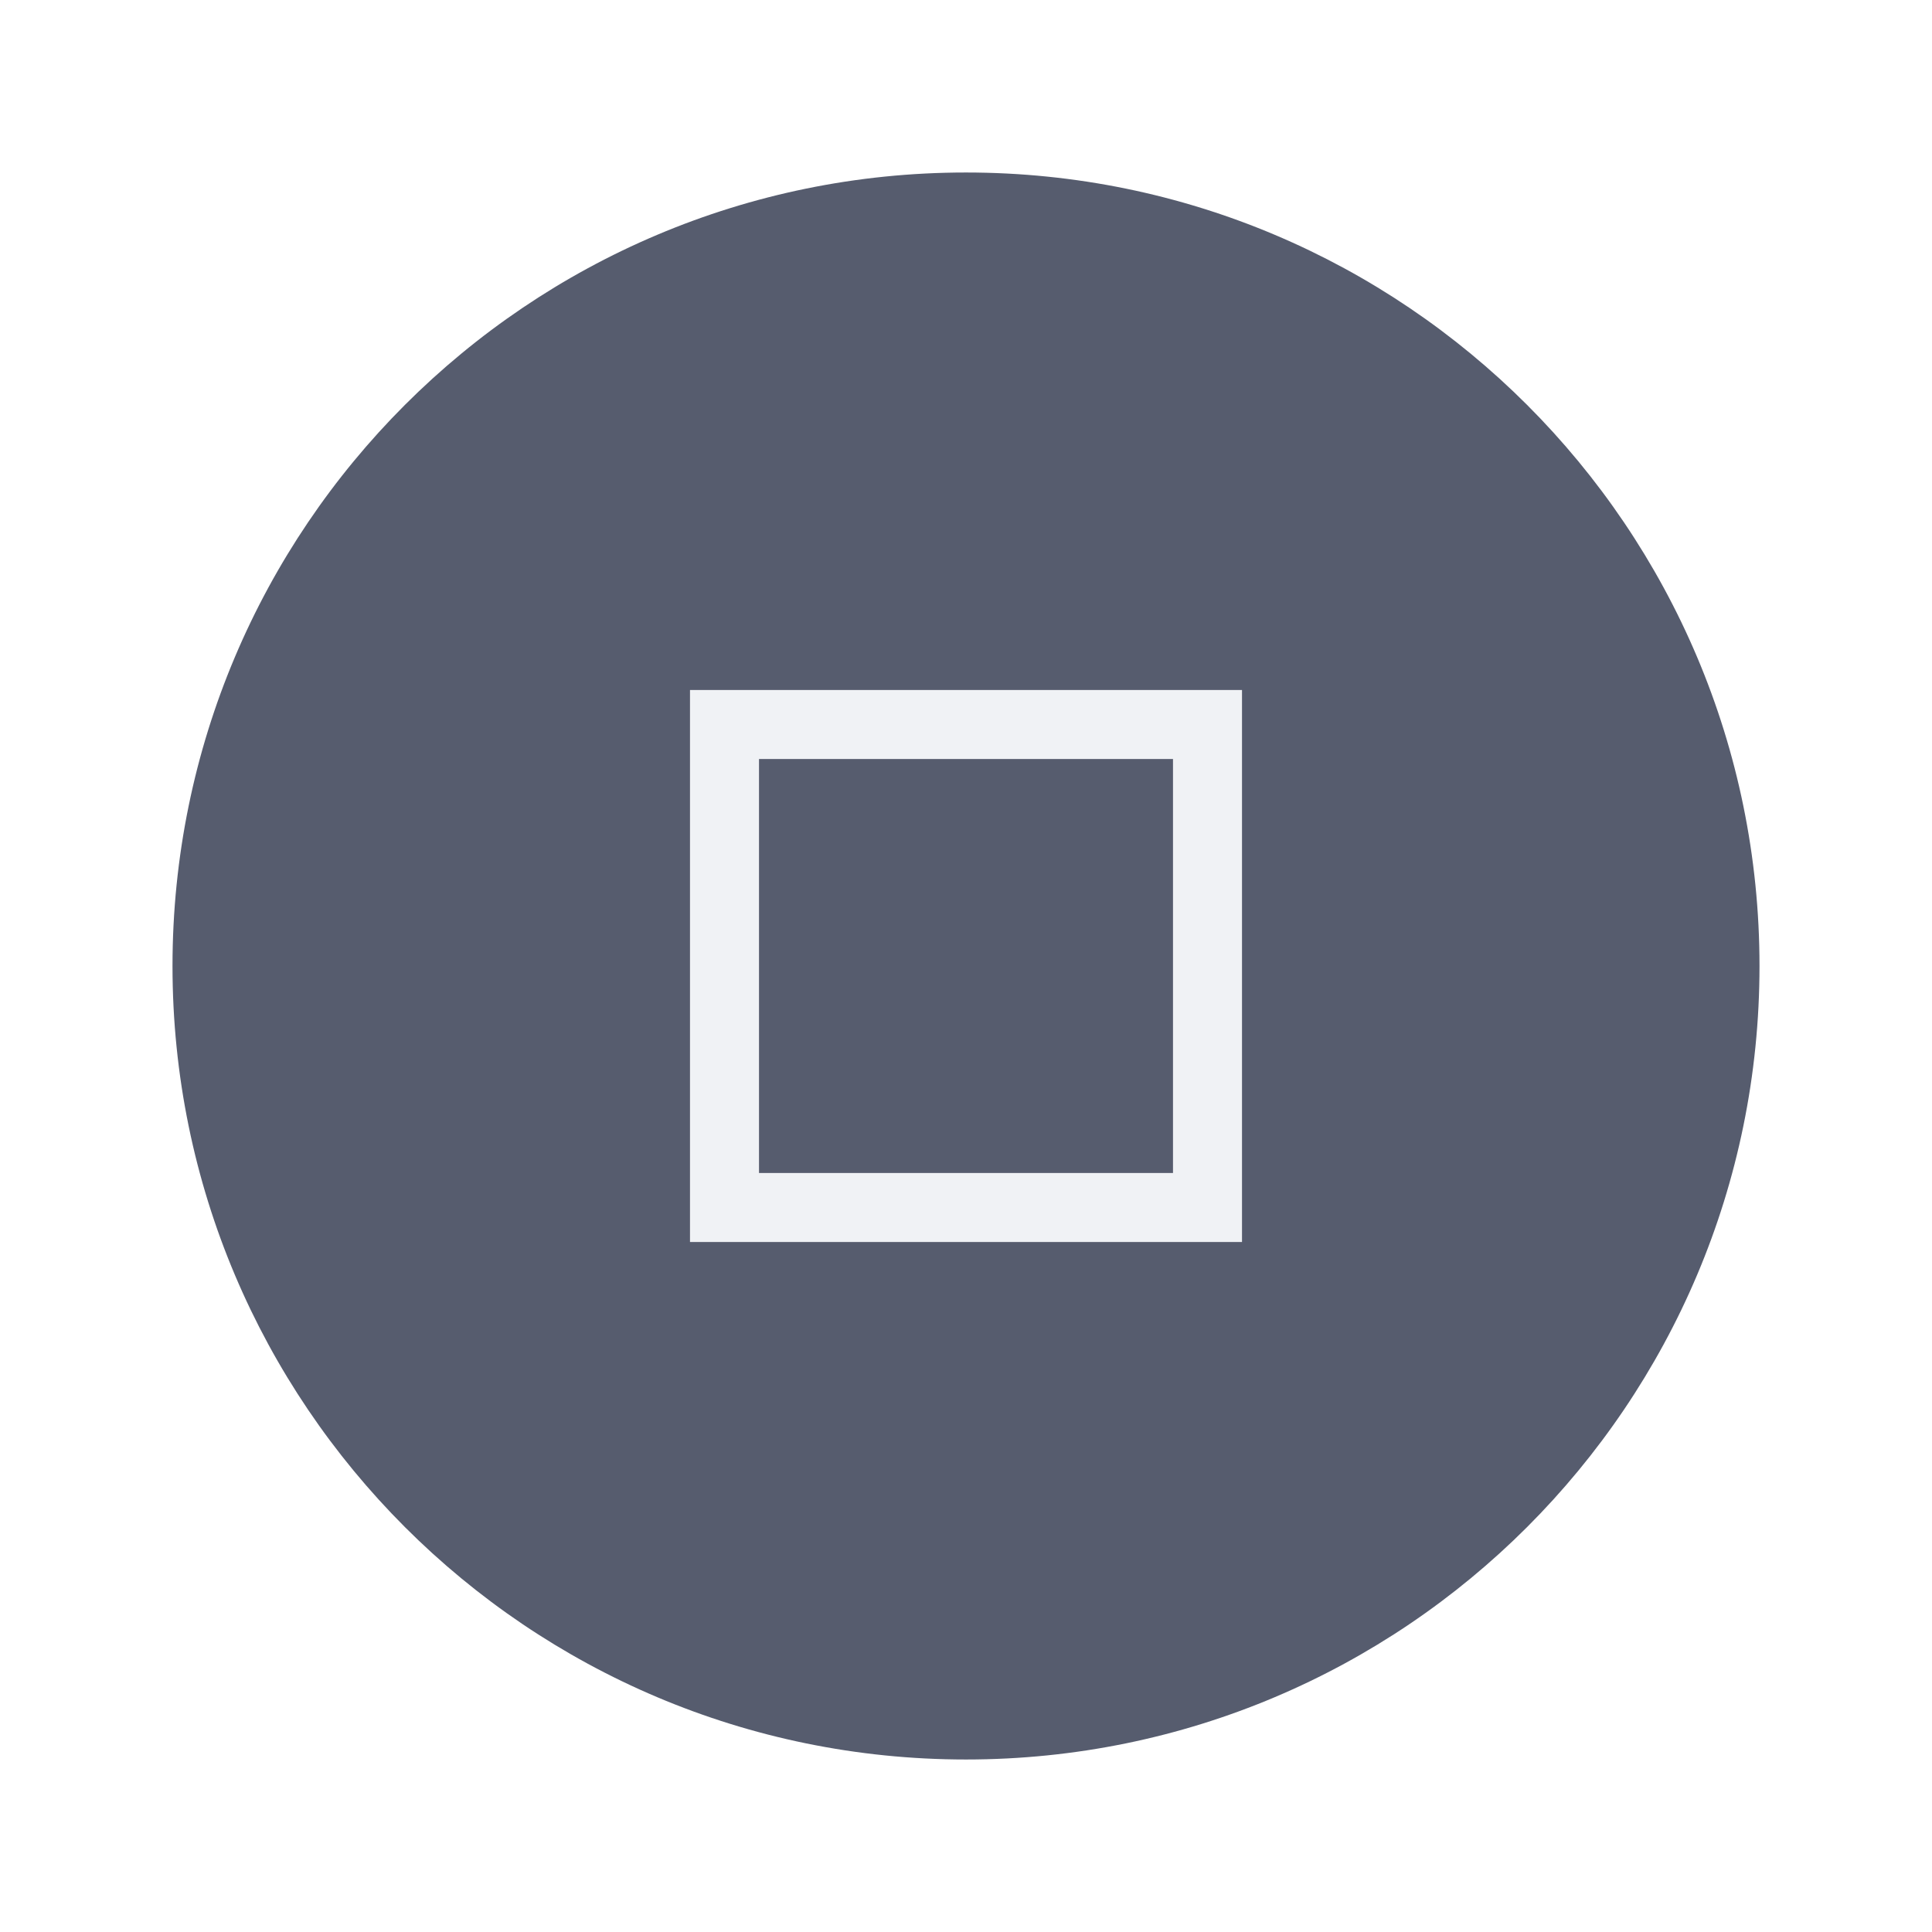
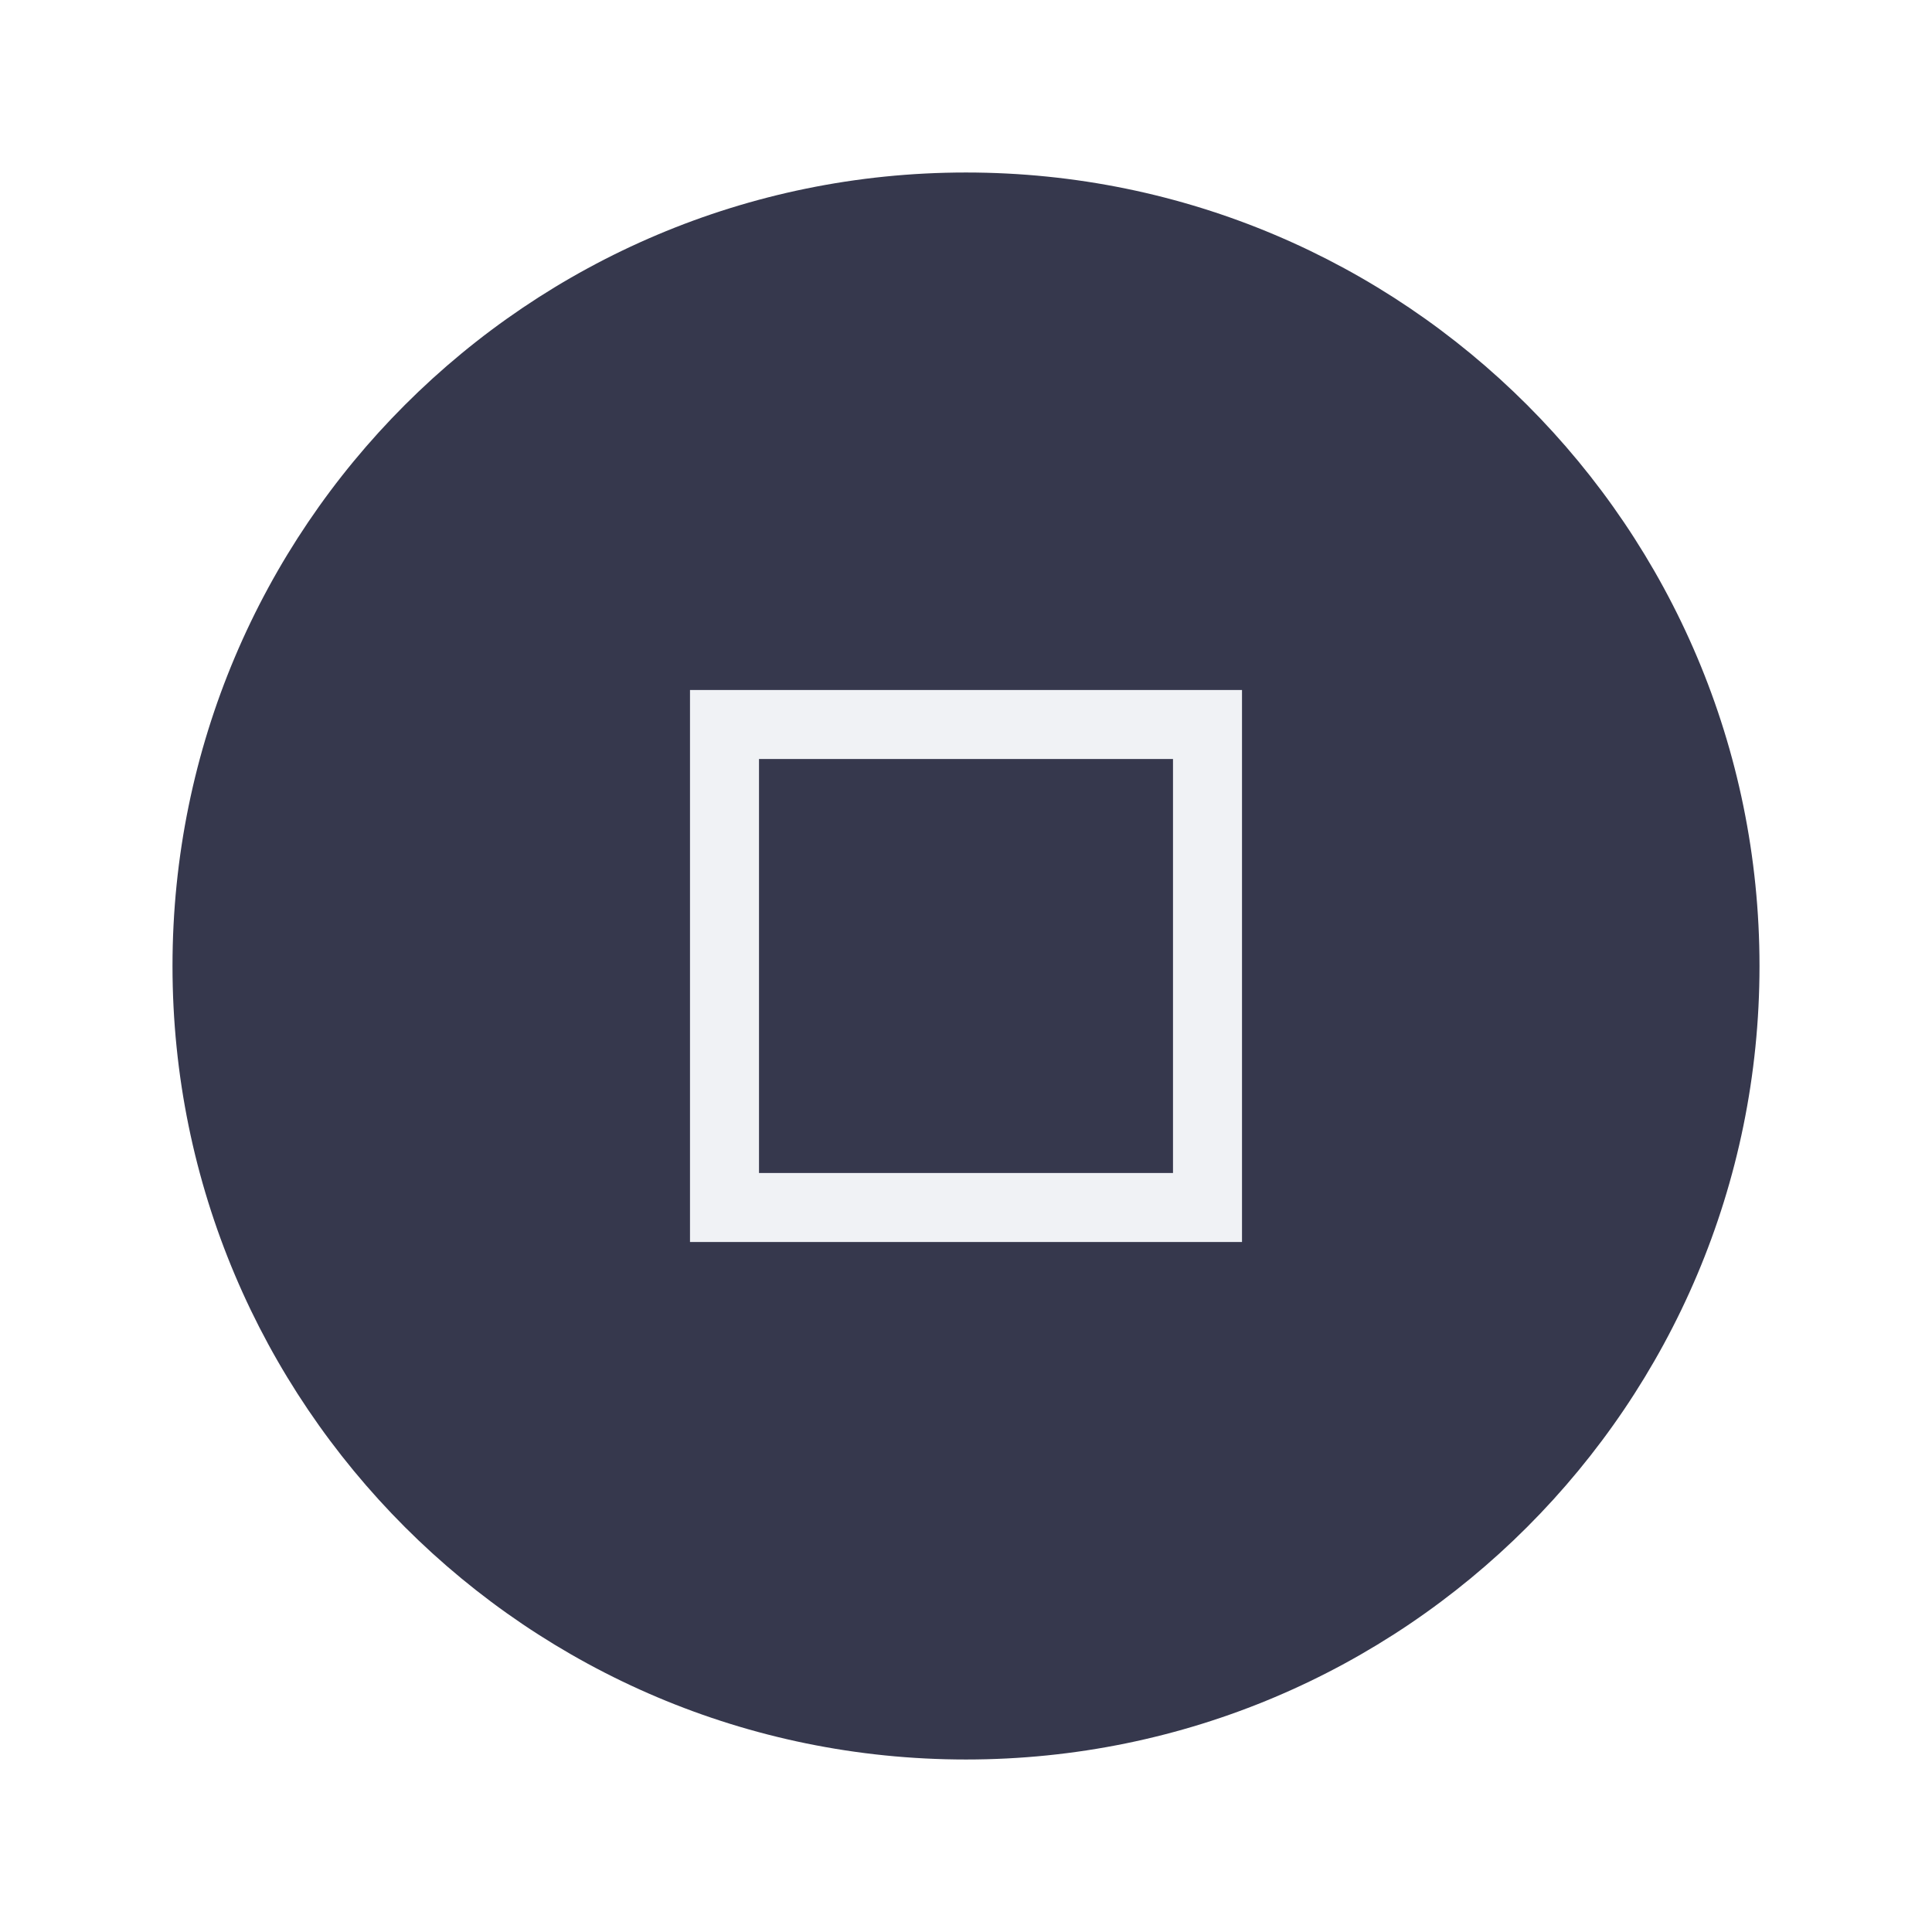
<svg xmlns="http://www.w3.org/2000/svg" viewBox="0 0 28 28">
-   <ellipse style="fill: rgb(86, 92, 110);" cx="14" cy="14" rx="11.5" ry="11.5" />
+   <ellipse style="fill: rgb(54, 56, 77);" cx="14" cy="14" rx="11.5" ry="11.5" />
  <path d="M 10 10 L 10 18 L 18 18 L 18 10 L 10 10 Z M 11 11 L 17 11 L 17 17 L 11 17 L 11 11 Z" font-family="sans-serif" font-weight="400" overflow="visible" style="font-feature-settings: normal; font-variant-caps: normal; font-variant-ligatures: normal; font-variant-numeric: normal; isolation: auto; mix-blend-mode: normal; text-decoration-color: rgb(0, 0, 0); text-decoration-line: none; text-decoration-style: solid; text-indent: 0px; text-orientation: mixed; text-transform: none; fill: rgb(240, 242, 245);" white-space="normal" />
</svg>
